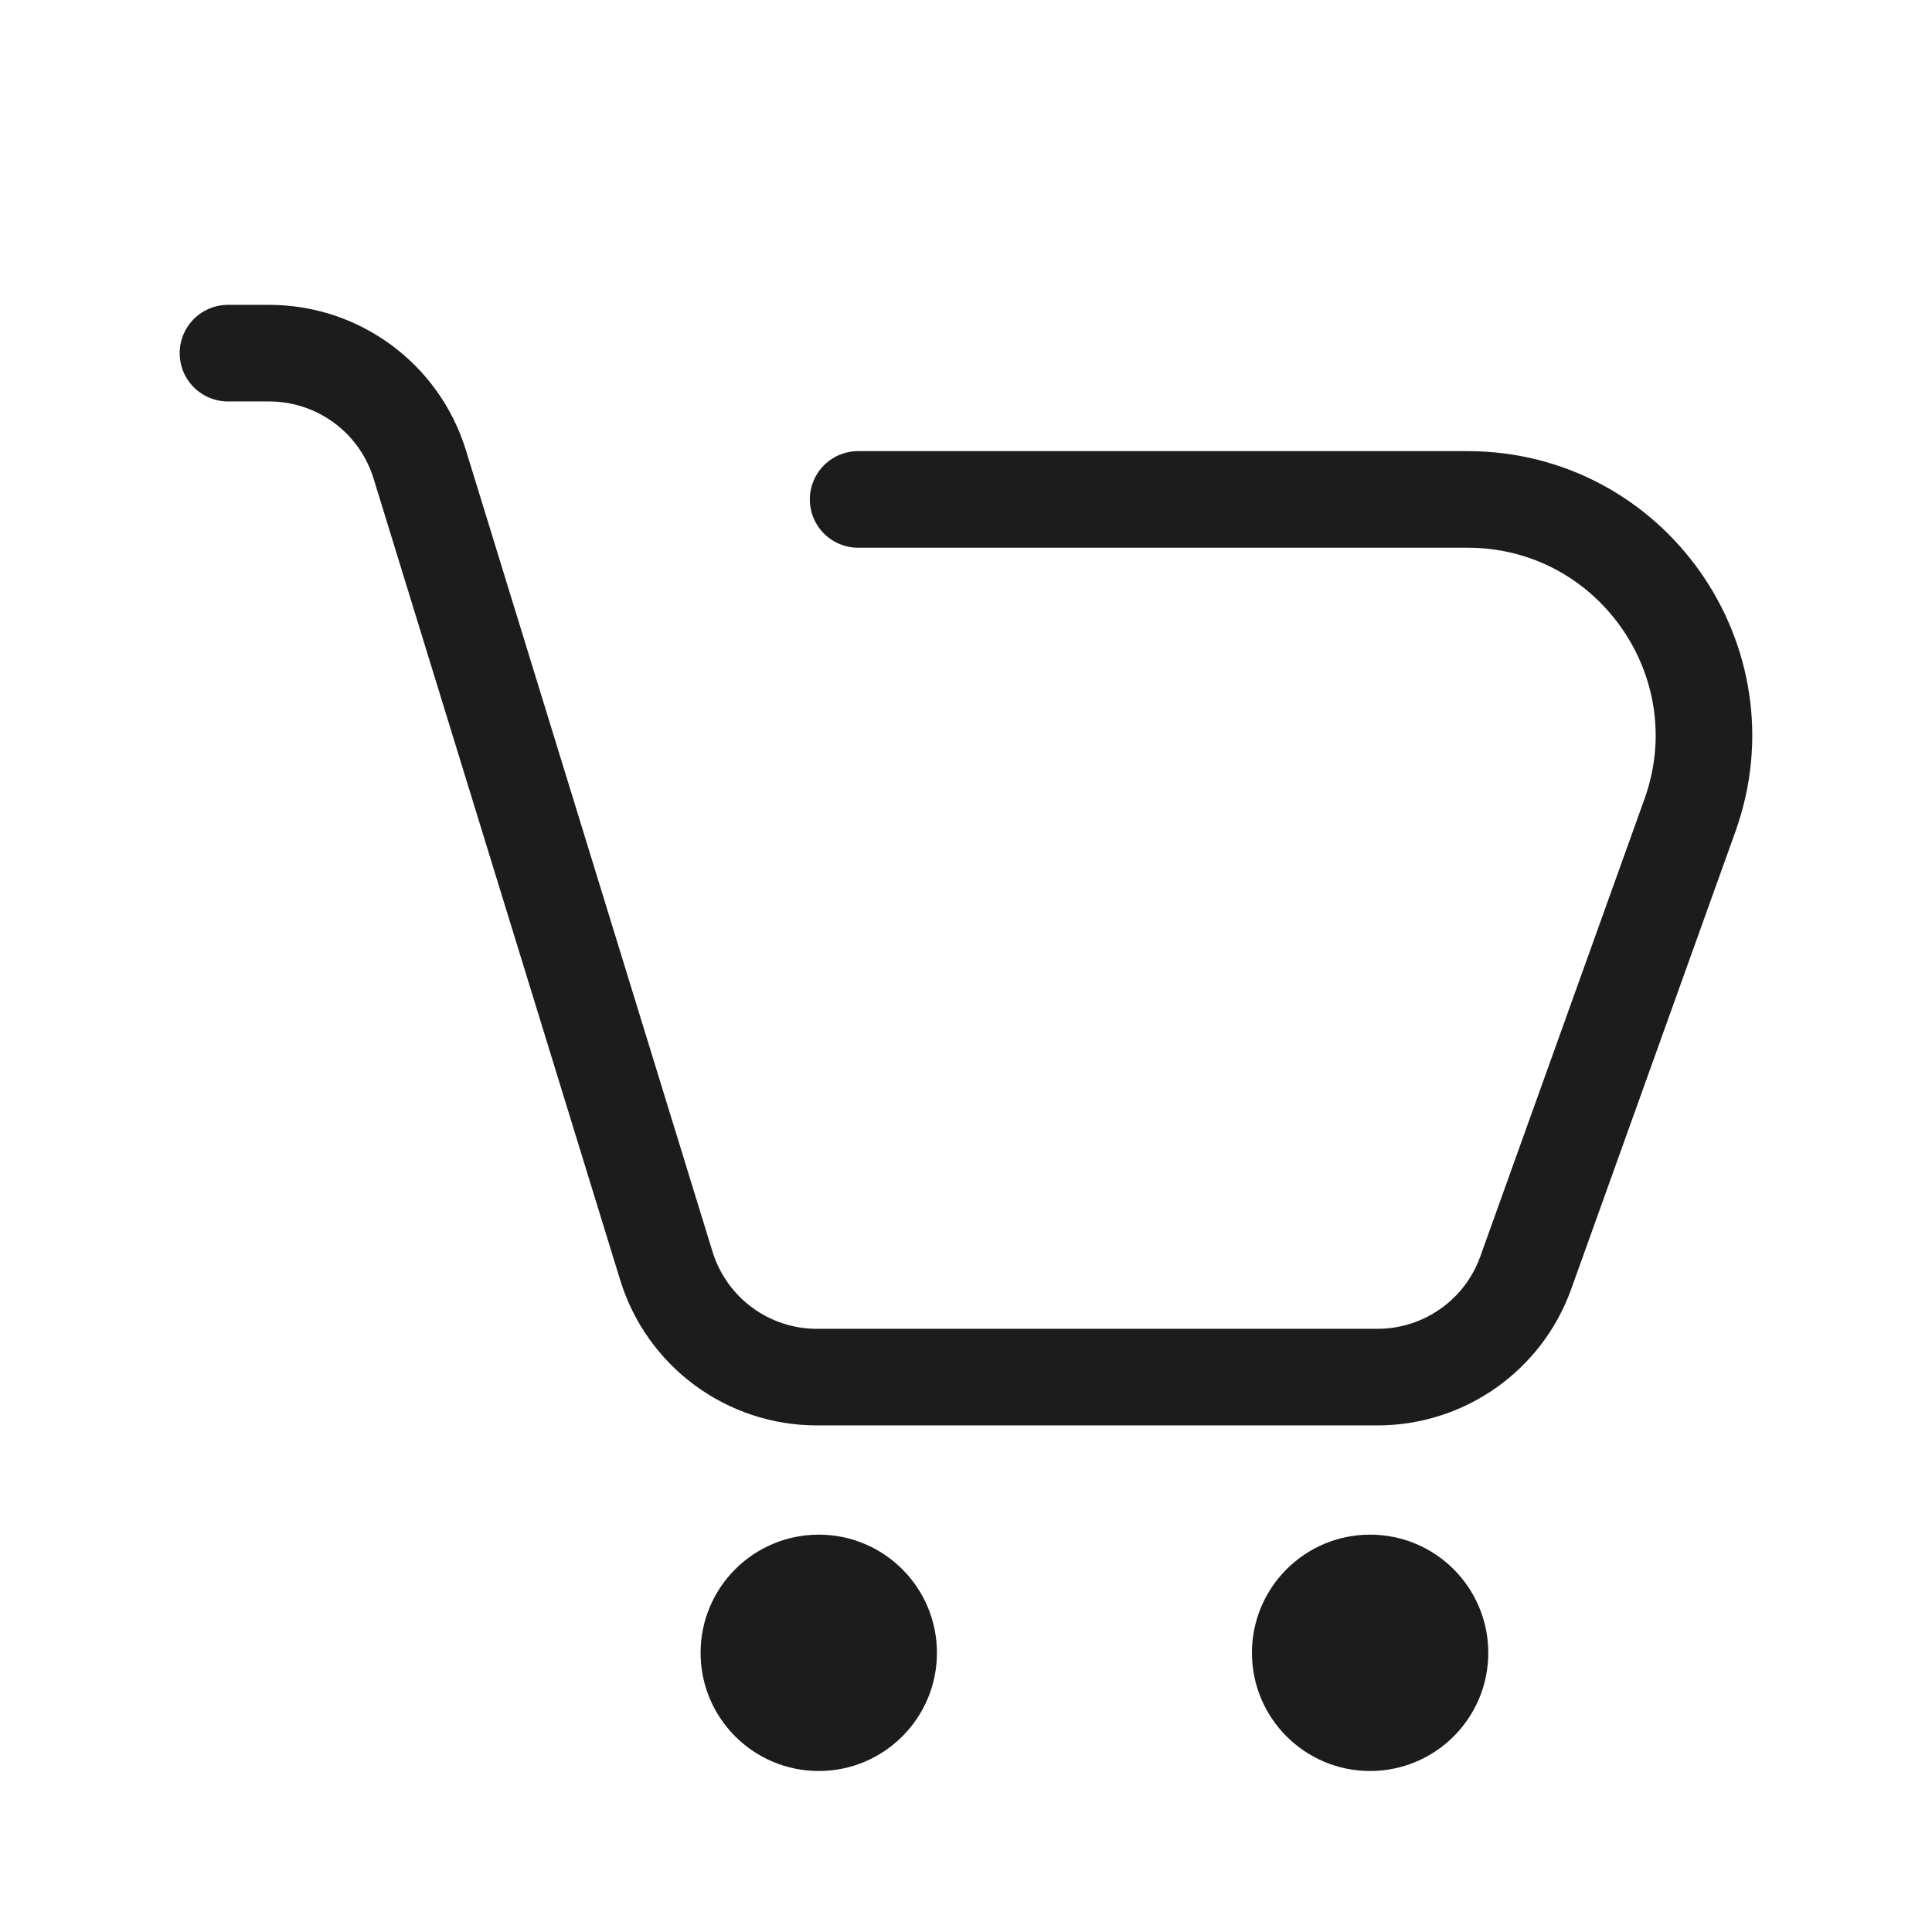
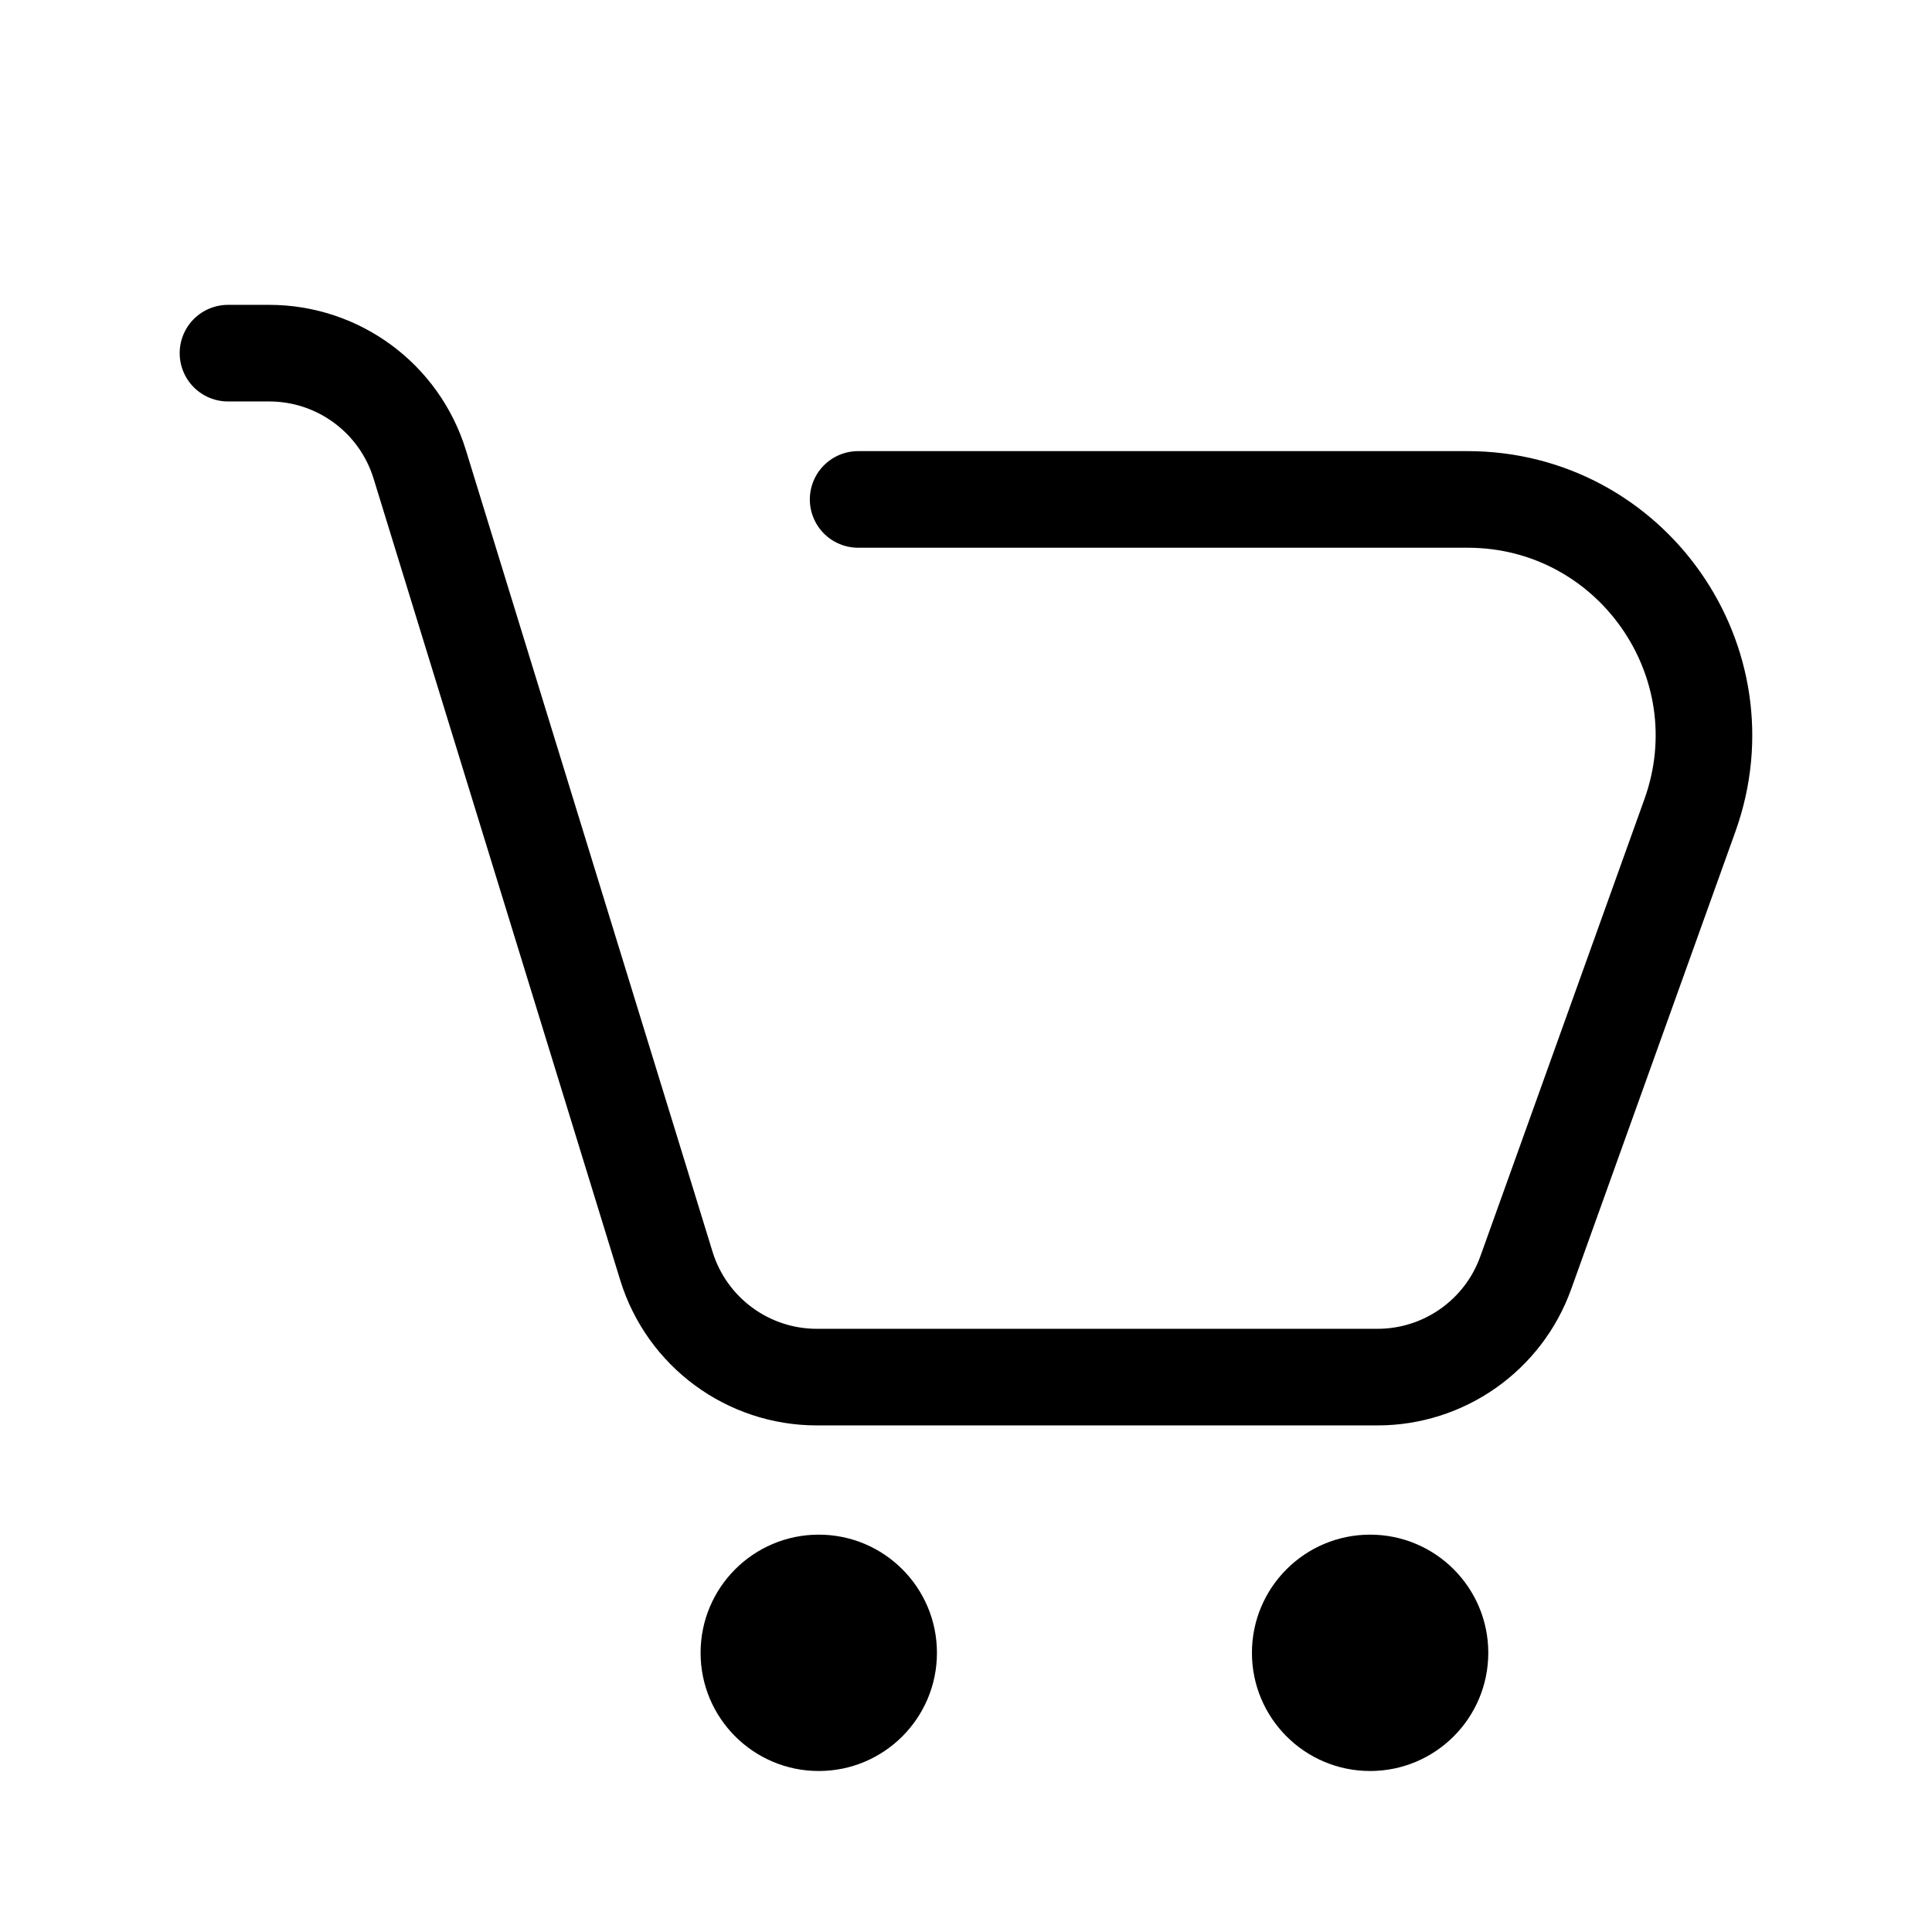
<svg xmlns="http://www.w3.org/2000/svg" width="26" height="26" viewBox="0 0 24 24" fill="none">
-   <path d="M2.832 4.387H3.343C4.203 4.387 4.961 4.947 5.214 5.768L8.278 15.726C8.531 16.547 9.289 17.107 10.148 17.107H17.111C17.937 17.107 18.674 16.589 18.953 15.812L20.992 10.131C21.679 8.219 20.262 6.204 18.23 6.204H10.66" stroke="#1C1C1C" stroke-width="1.2" stroke-linecap="round" />
-   <circle cx="10.171" cy="20.532" r="1.468" fill="#1C1C1C" />
-   <circle cx="17.02" cy="20.532" r="1.468" fill="#1C1C1C" />
+   <path d="M2.832 4.387H3.343C4.203 4.387 4.961 4.947 5.214 5.768L8.278 15.726C8.531 16.547 9.289 17.107 10.148 17.107H17.111C17.937 17.107 18.674 16.589 18.953 15.812L20.992 10.131C21.679 8.219 20.262 6.204 18.23 6.204H10.66" stroke="currentColor" stroke-width="1.2" stroke-linecap="round" />
+   <circle cx="10.171" cy="20.532" r="1.468" fill="currentColor" />
+   <circle cx="17.02" cy="20.532" r="1.468" fill="currentColor" />
</svg>
